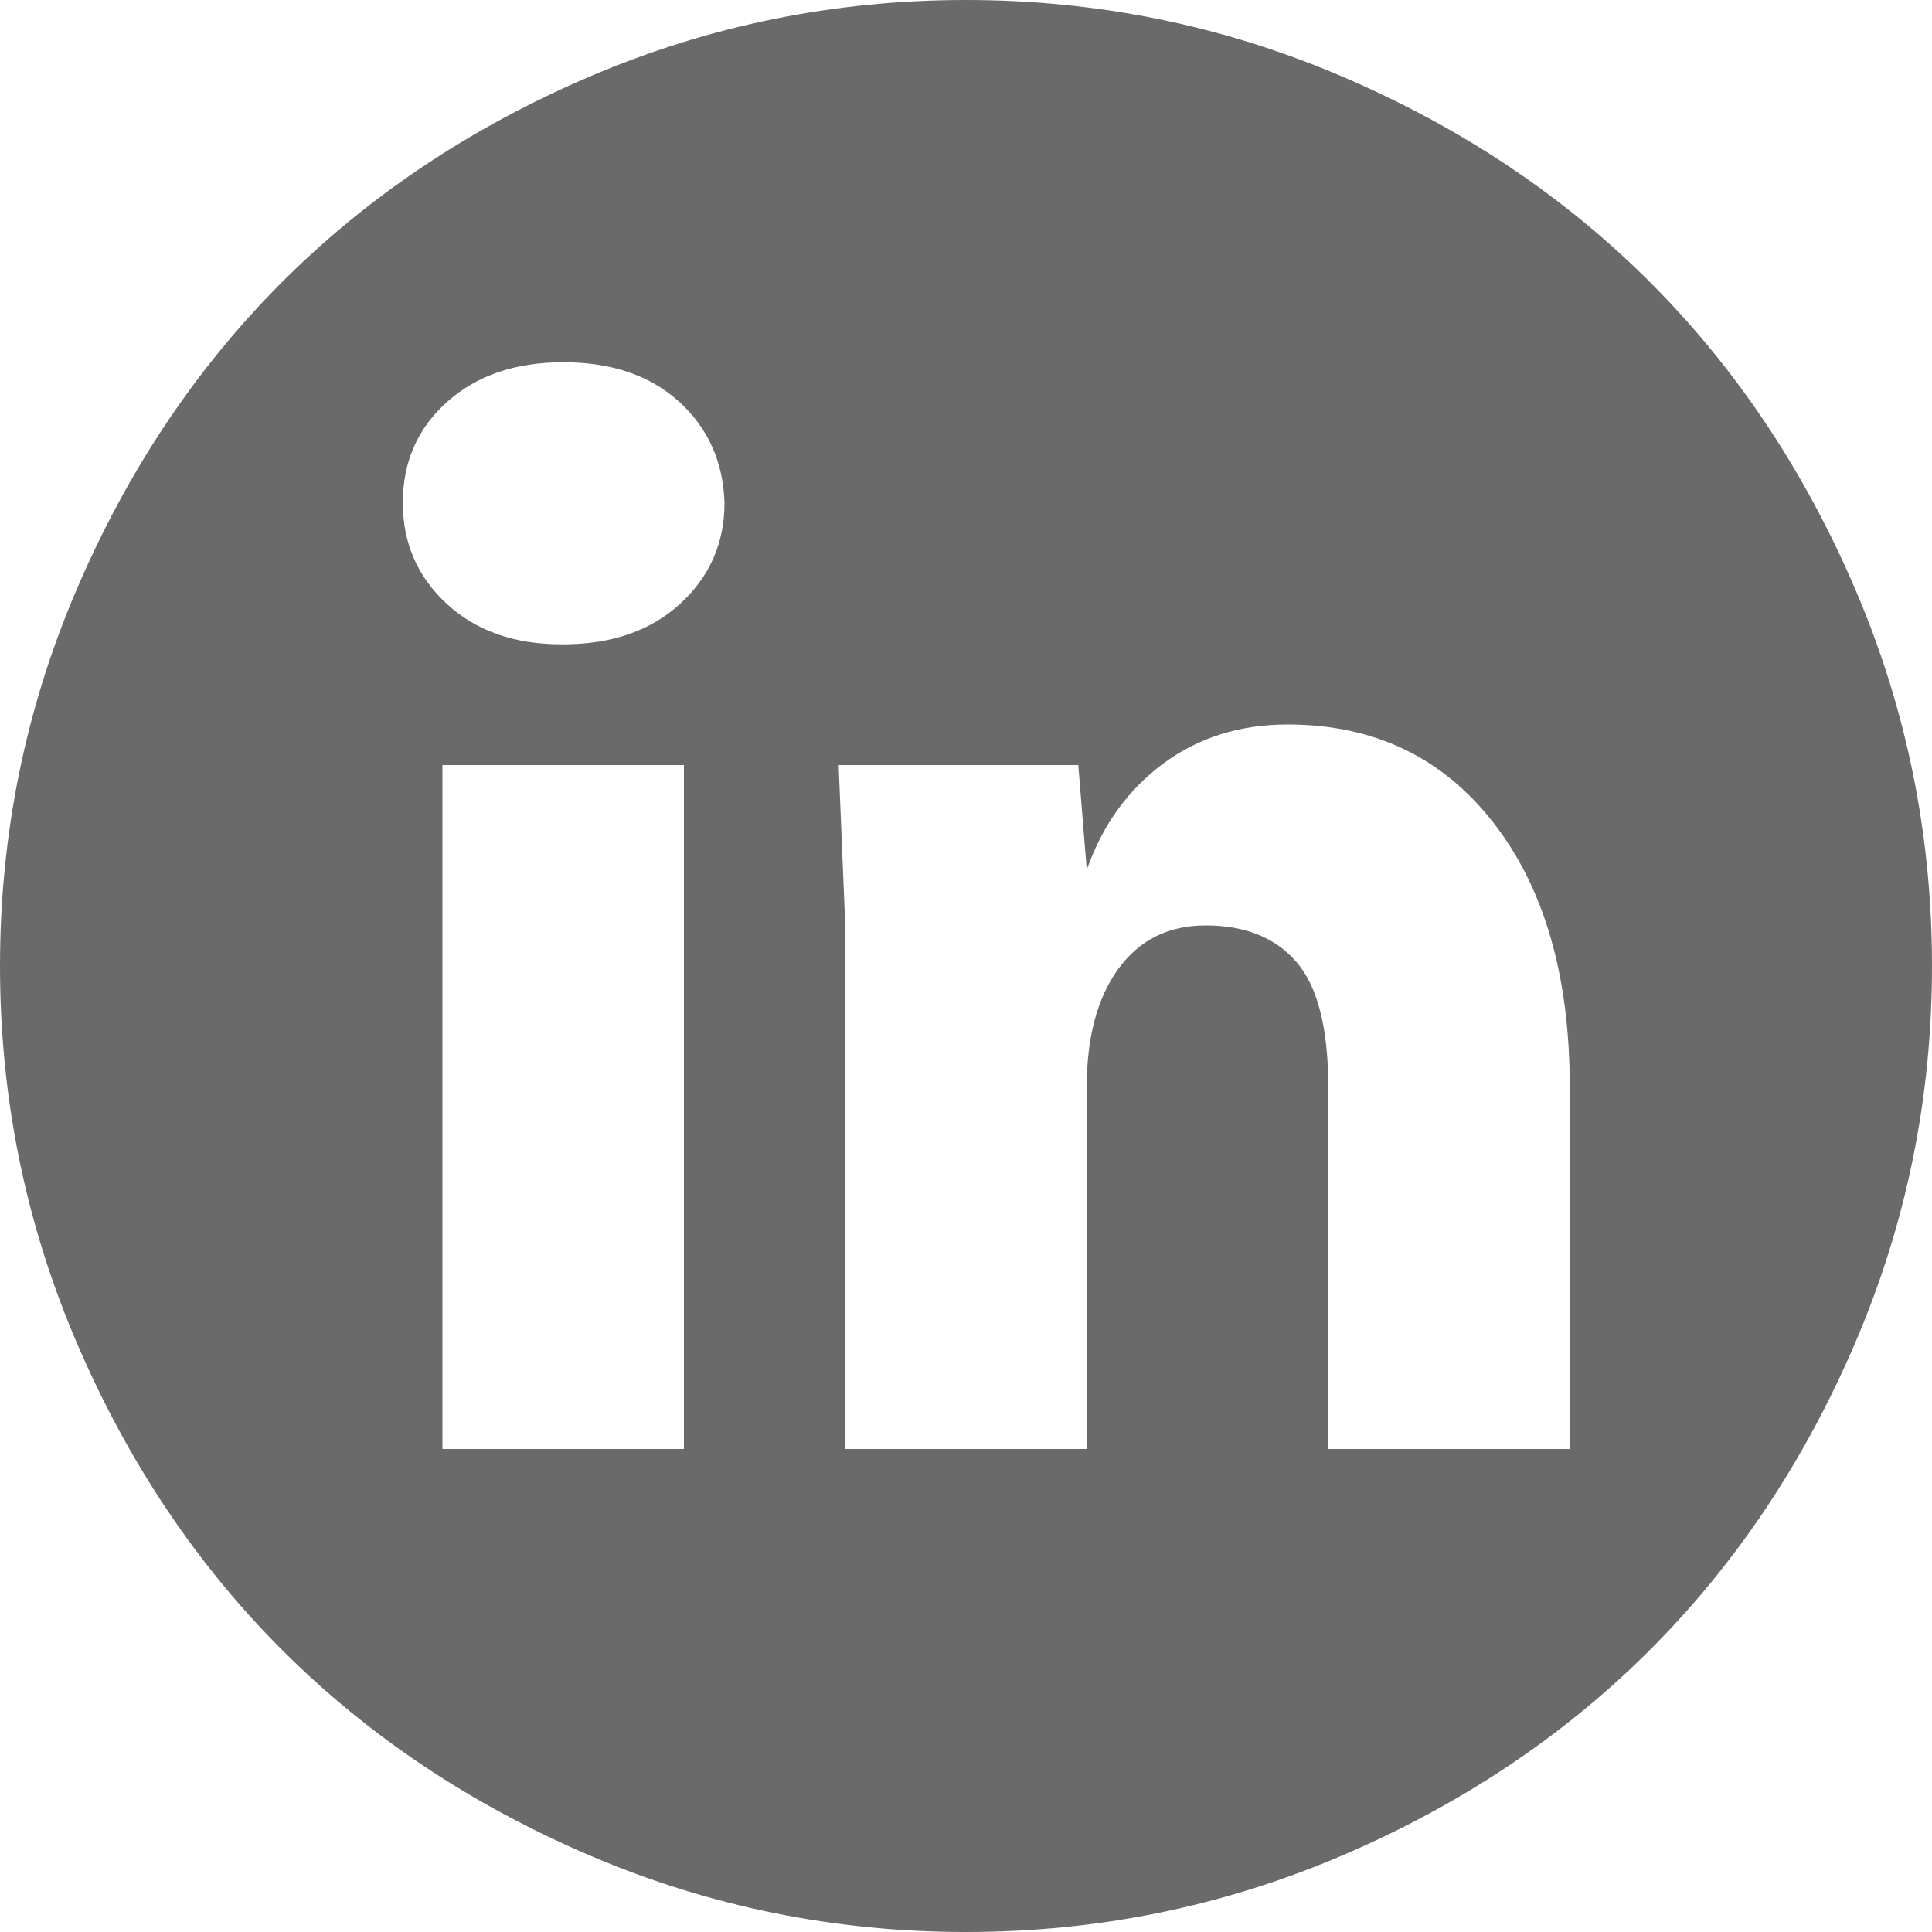
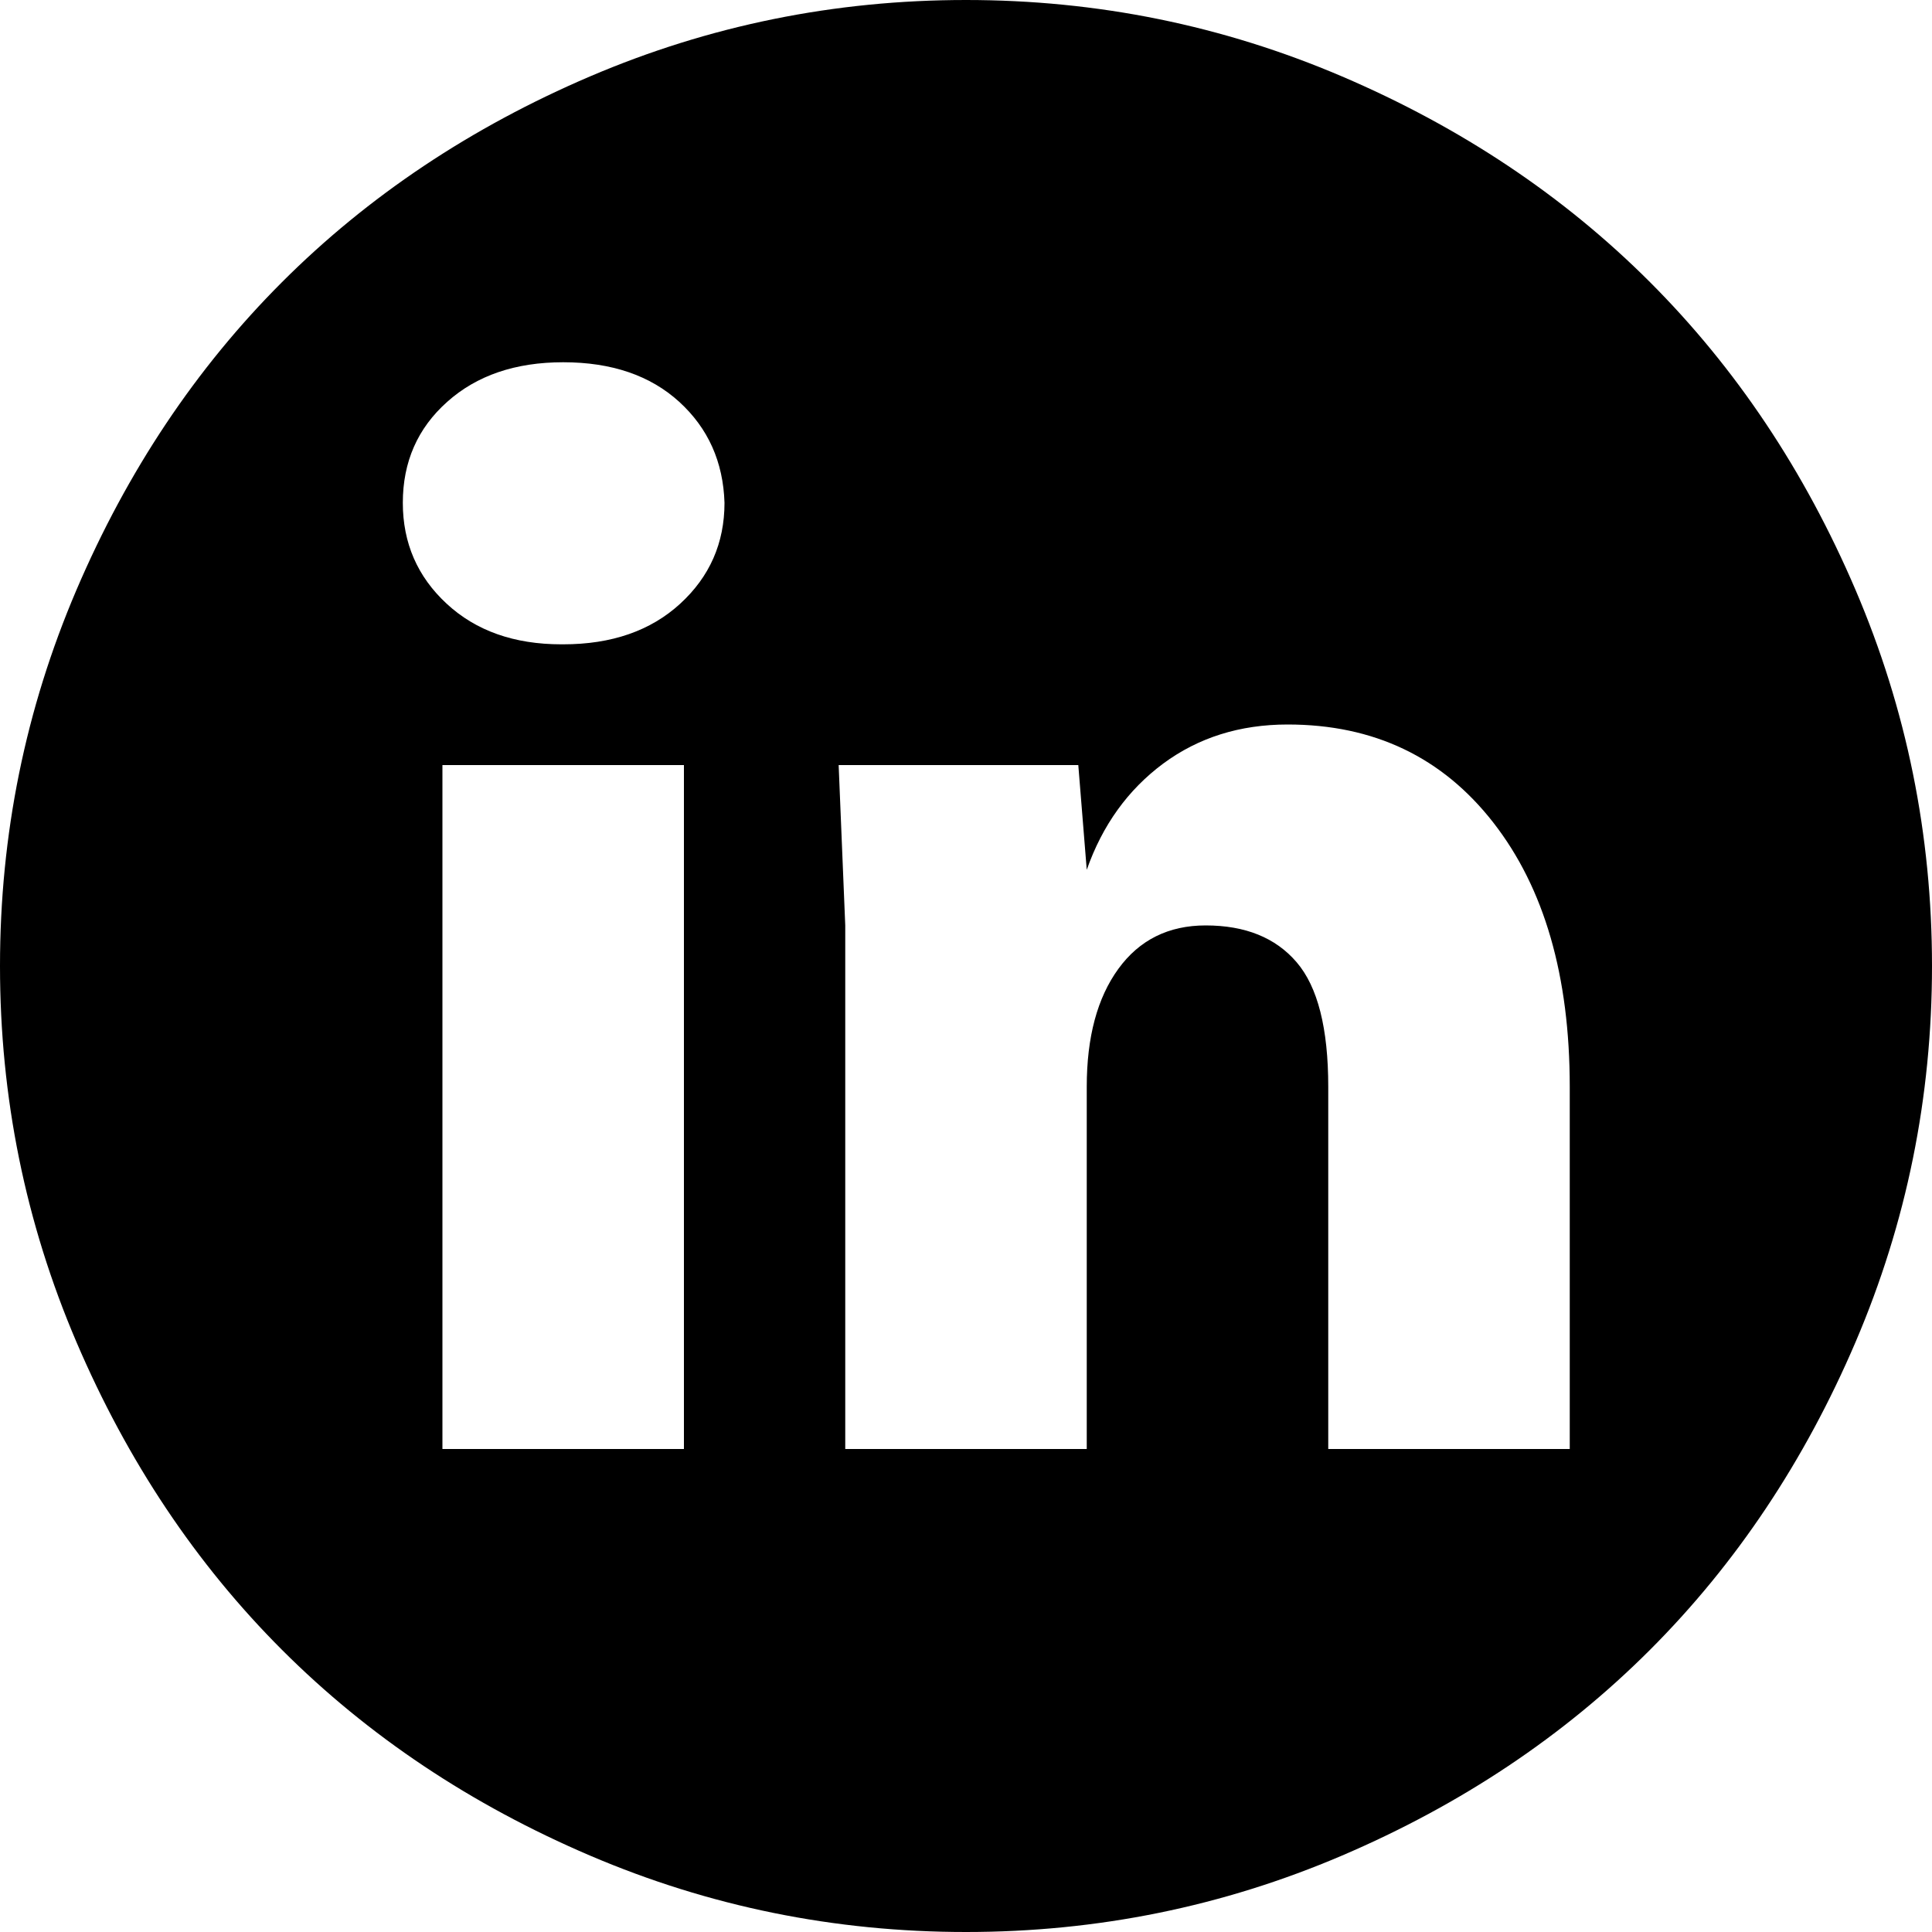
<svg xmlns="http://www.w3.org/2000/svg" width="24px" height="24px" viewBox="0 0 24 24" version="1.1">
  <defs />
-   <g id="Welcome" stroke="none" stroke-width="1" fill="none" fill-rule="evenodd">
-     <g id="Mobile-Portrait" transform="translate(-192, -1345)" fill="#6A6A6A">
+   <g id="Welcome" stroke="none" stroke-width="1" fill-rule="evenodd">
+     <g id="Mobile-Portrait" transform="translate(-192, -1345)">
      <path d="M204,1345 C205.633,1345 207.189,1345.316 208.67,1345.949 C210.15,1346.582 211.426,1347.434 212.496,1348.504 C213.566,1349.574 214.418,1350.85 215.051,1352.33 C215.684,1353.811 216,1355.367 216,1357 C216,1358.633 215.684,1360.189 215.051,1361.67 C214.418,1363.15 213.566,1364.426 212.496,1365.496 C211.426,1366.566 210.15,1367.418 208.67,1368.051 C207.189,1368.684 205.633,1369 204,1369 C202.367,1369 200.811,1368.684 199.33,1368.051 C197.85,1367.418 196.574,1366.566 195.504,1365.496 C194.434,1364.426 193.582,1363.15 192.949,1361.67 C192.316,1360.189 192,1358.633 192,1357 C192,1355.367 192.316,1353.811 192.949,1352.33 C193.582,1350.85 194.434,1349.574 195.504,1348.504 C196.574,1347.434 197.85,1346.582 199.33,1345.949 C200.811,1345.316 202.367,1345 204,1345 L204,1345 Z M198.996,1353.004 C199.598,1353.004 200.082,1352.836 200.449,1352.5 C200.816,1352.164 201,1351.746 201,1351.246 C200.984,1350.738 200.797,1350.32 200.438,1349.992 C200.078,1349.664 199.598,1349.5 198.996,1349.5 C198.402,1349.5 197.922,1349.664 197.555,1349.992 C197.187,1350.32 197.004,1350.738 197.004,1351.246 C197.004,1351.746 197.186,1352.164 197.549,1352.5 C197.912,1352.836 198.387,1353.004 198.973,1353.004 L198.996,1353.004 Z M200.496,1363 L200.496,1354.504 L197.496,1354.504 L197.496,1363 L200.496,1363 Z M211.5,1363 L211.5,1358.5 C211.5,1357.125 211.184,1356.031 210.551,1355.219 C209.918,1354.406 209.066,1354 207.996,1354 C207.402,1354 206.887,1354.162 206.449,1354.486 C206.012,1354.811 205.695,1355.25 205.5,1355.805 L205.395,1354.504 L202.418,1354.504 L202.5,1356.496 L202.5,1363 L205.5,1363 L205.5,1358.5 C205.5,1357.883 205.631,1357.395 205.893,1357.035 C206.154,1356.676 206.516,1356.496 206.977,1356.496 C207.469,1356.496 207.846,1356.648 208.107,1356.953 C208.369,1357.258 208.5,1357.773 208.5,1358.5 L208.5,1363 L211.5,1363 Z" id="linkedin" />
    </g>
  </g>
</svg>
